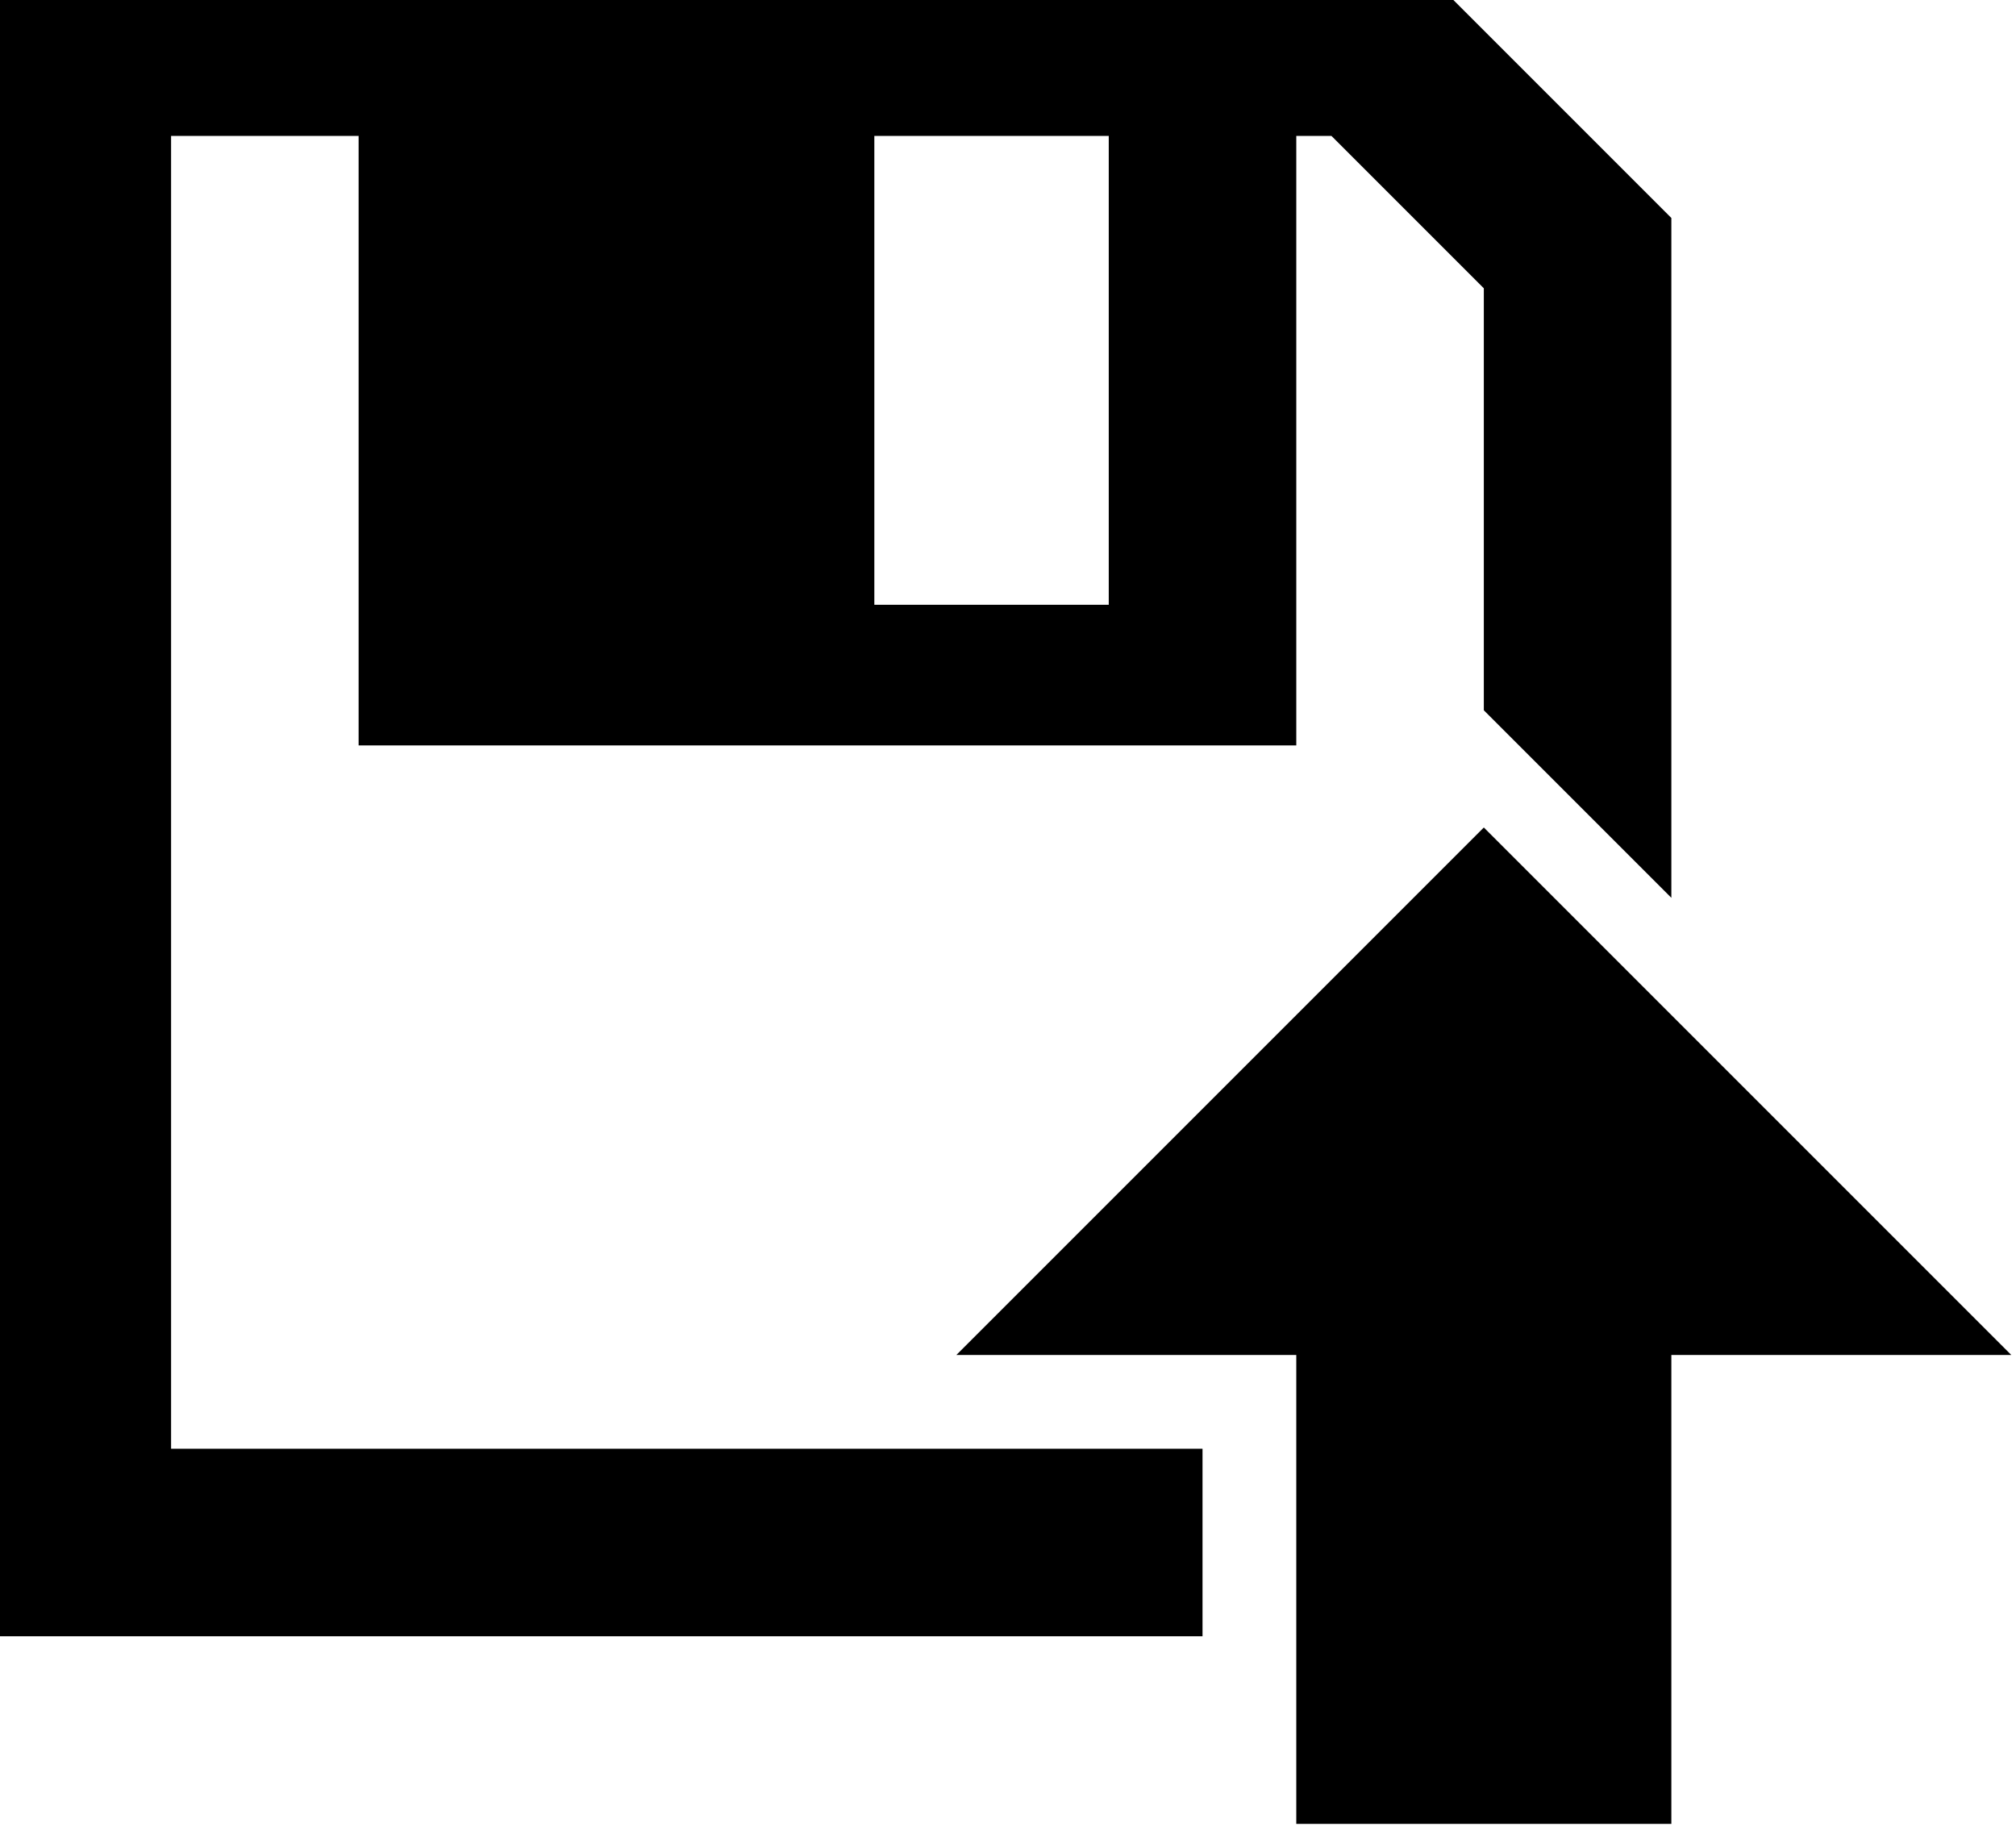
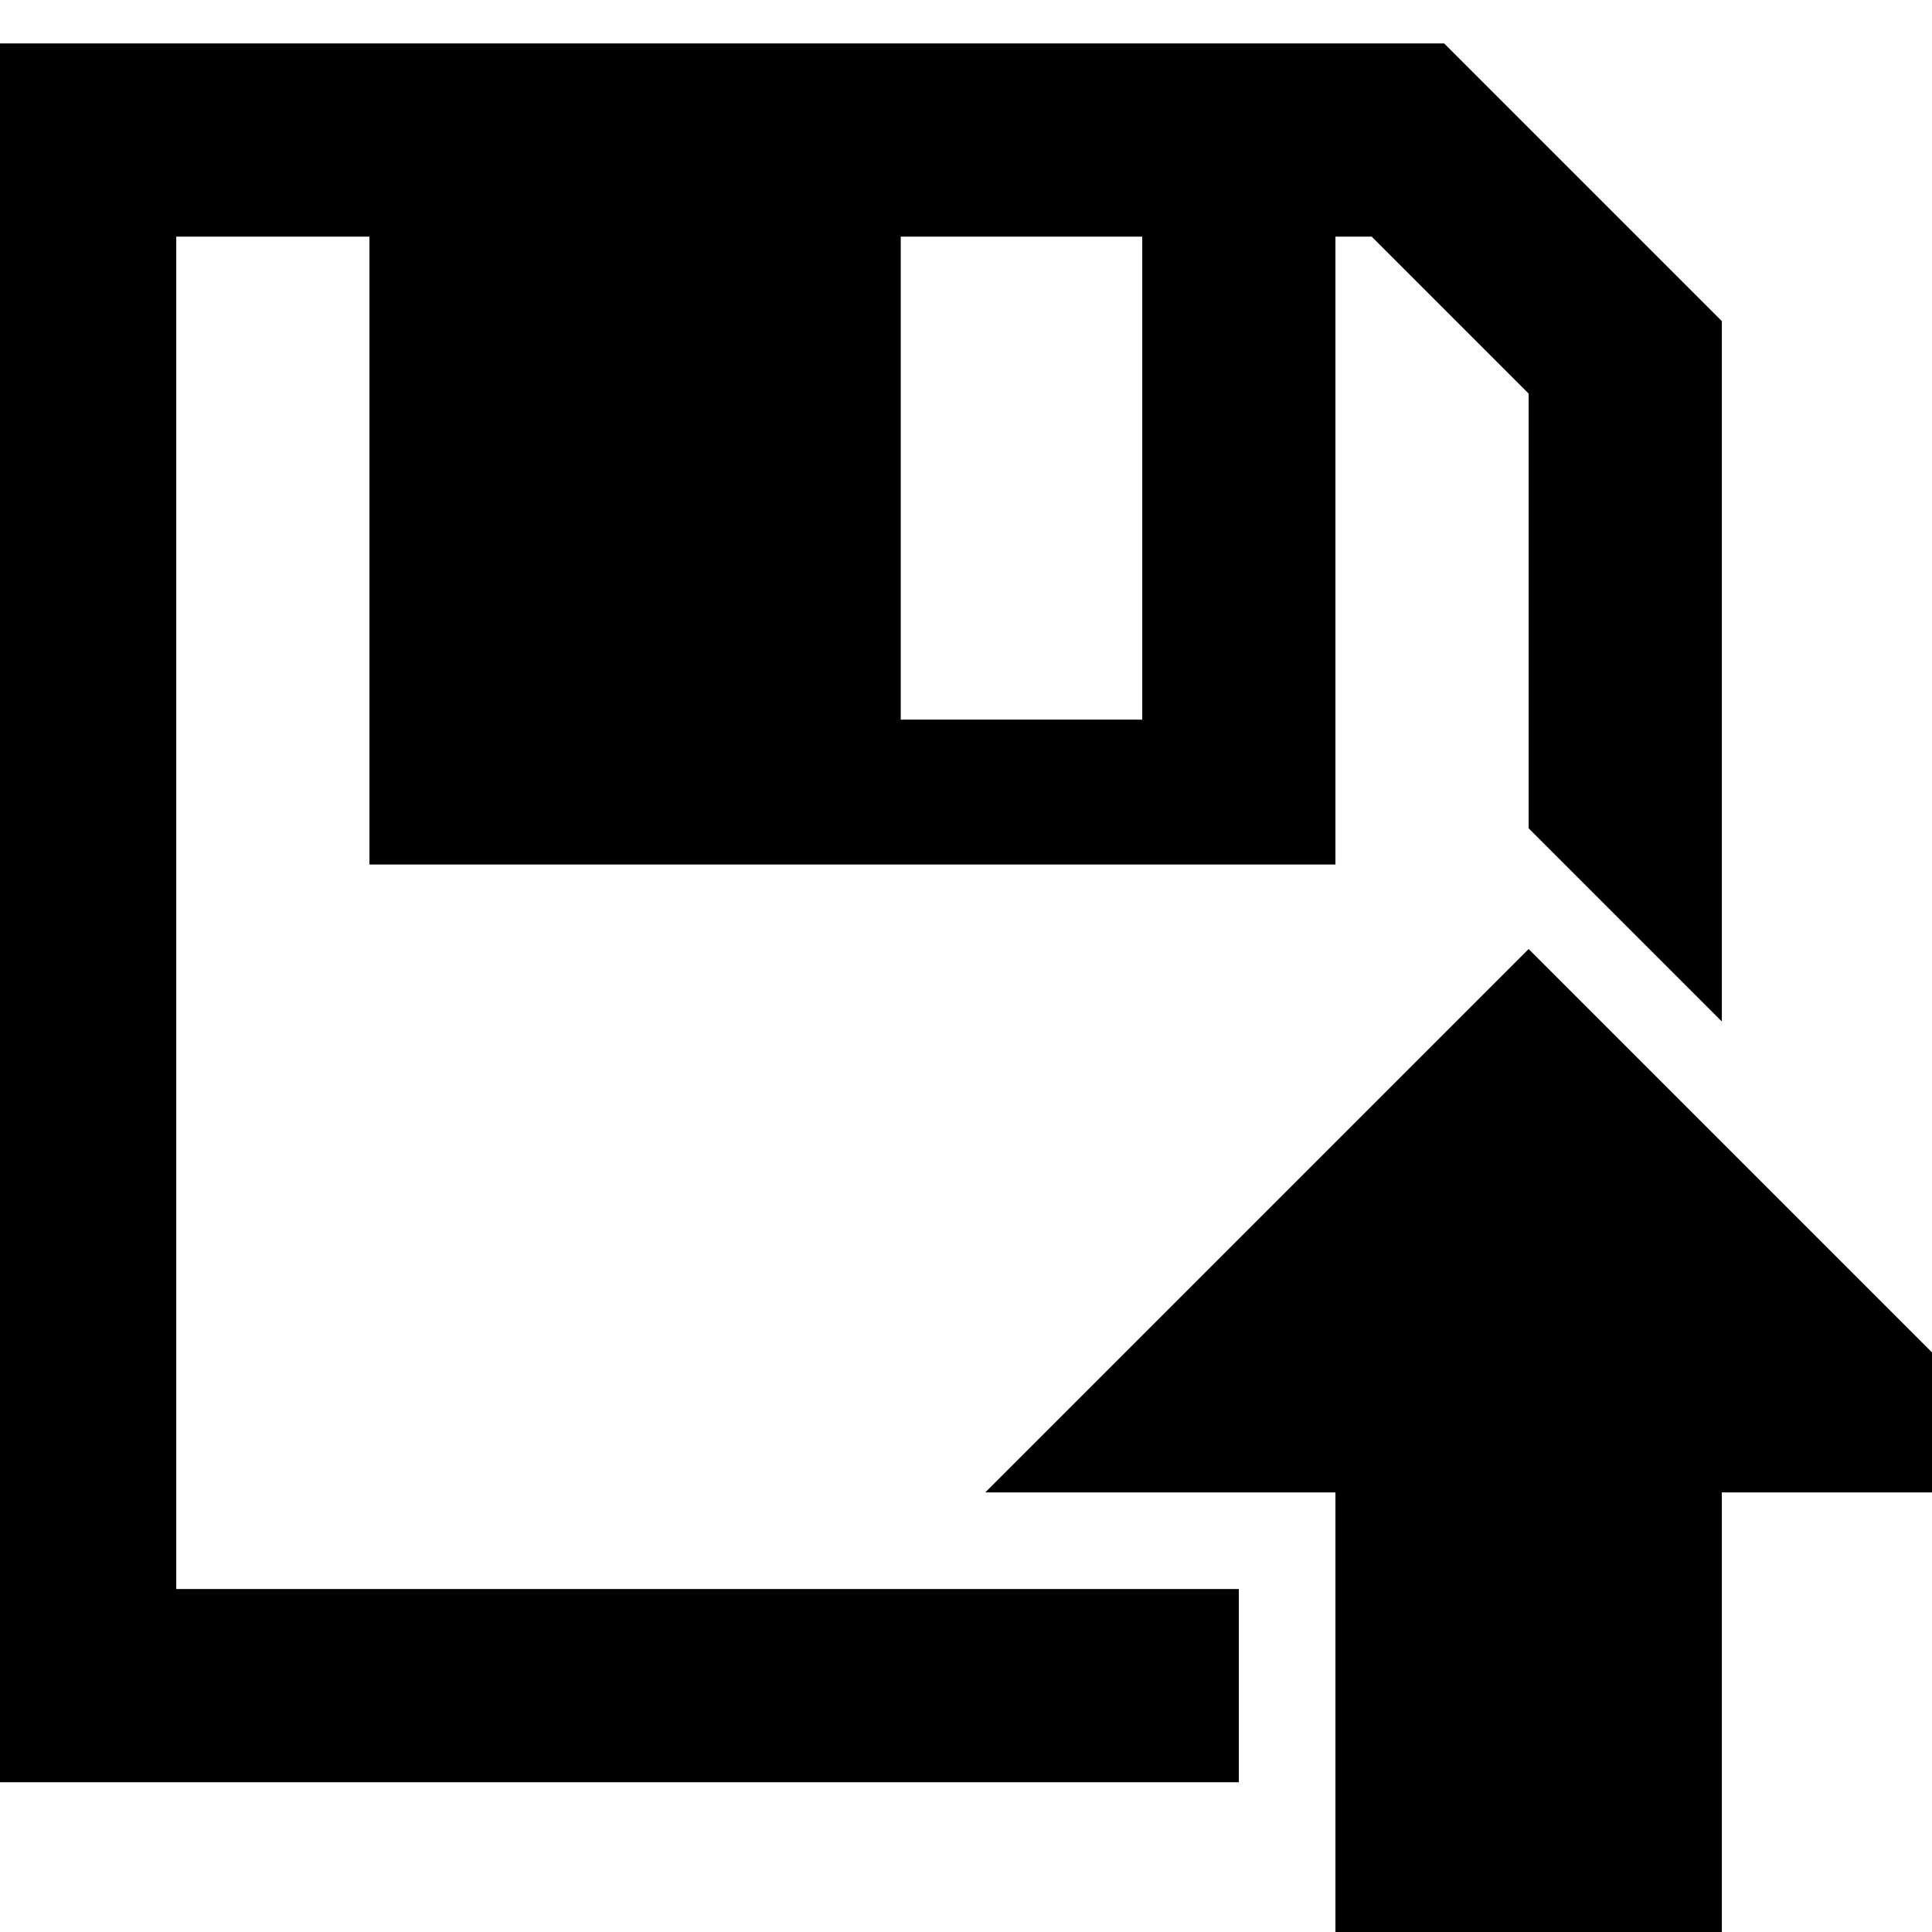
- <svg xmlns="http://www.w3.org/2000/svg" width="43" height="39">
+ <svg xmlns="http://www.w3.org/2000/svg" width="40" height="40" viewBox="0 0 40 40">
  <g>
-     <rect fill="none" id="canvas_background" height="41" width="45" y="-1" x="-1" />
-   </g>
-   <g>
-     <path id="svg_1" d="m27.649,38.899l8,0l0,-10l7.25,0l-11.25,-11.25l-11.25,11.25l7.25,0l0,10zm-28,-40l30.25,0l5.75,5.75l0,14.5l-4,-4l0,-9l-3.25,-3.25l-0.75,0l0,13l-20,0l0,-13l-4,0l0,28l22,0l0,4l-26,0l0,-36zm19,4l0,10l5,0l0,-10l-5,0z" stroke-linejoin="round" stroke-width="0.2" fill="#000000" />
+     <path transform="translate(0 2)" id="svg_1" d="m27.649,38.899l8,0l0,-10l7.25,0l-11.25,-11.25l-11.25,11.25l7.25,0l0,10zm-28,-40l30.25,0l5.75,5.75l0,14.5l-4,-4l0,-9l-3.25,-3.25l-0.75,0l0,13l-20,0l0,-13l-4,0l0,28l22,0l0,4l-26,0l0,-36zm19,4l0,10l5,0l0,-10l-5,0z" stroke-linejoin="round" stroke-width="0.2" fill="black" />
  </g>
</svg>
